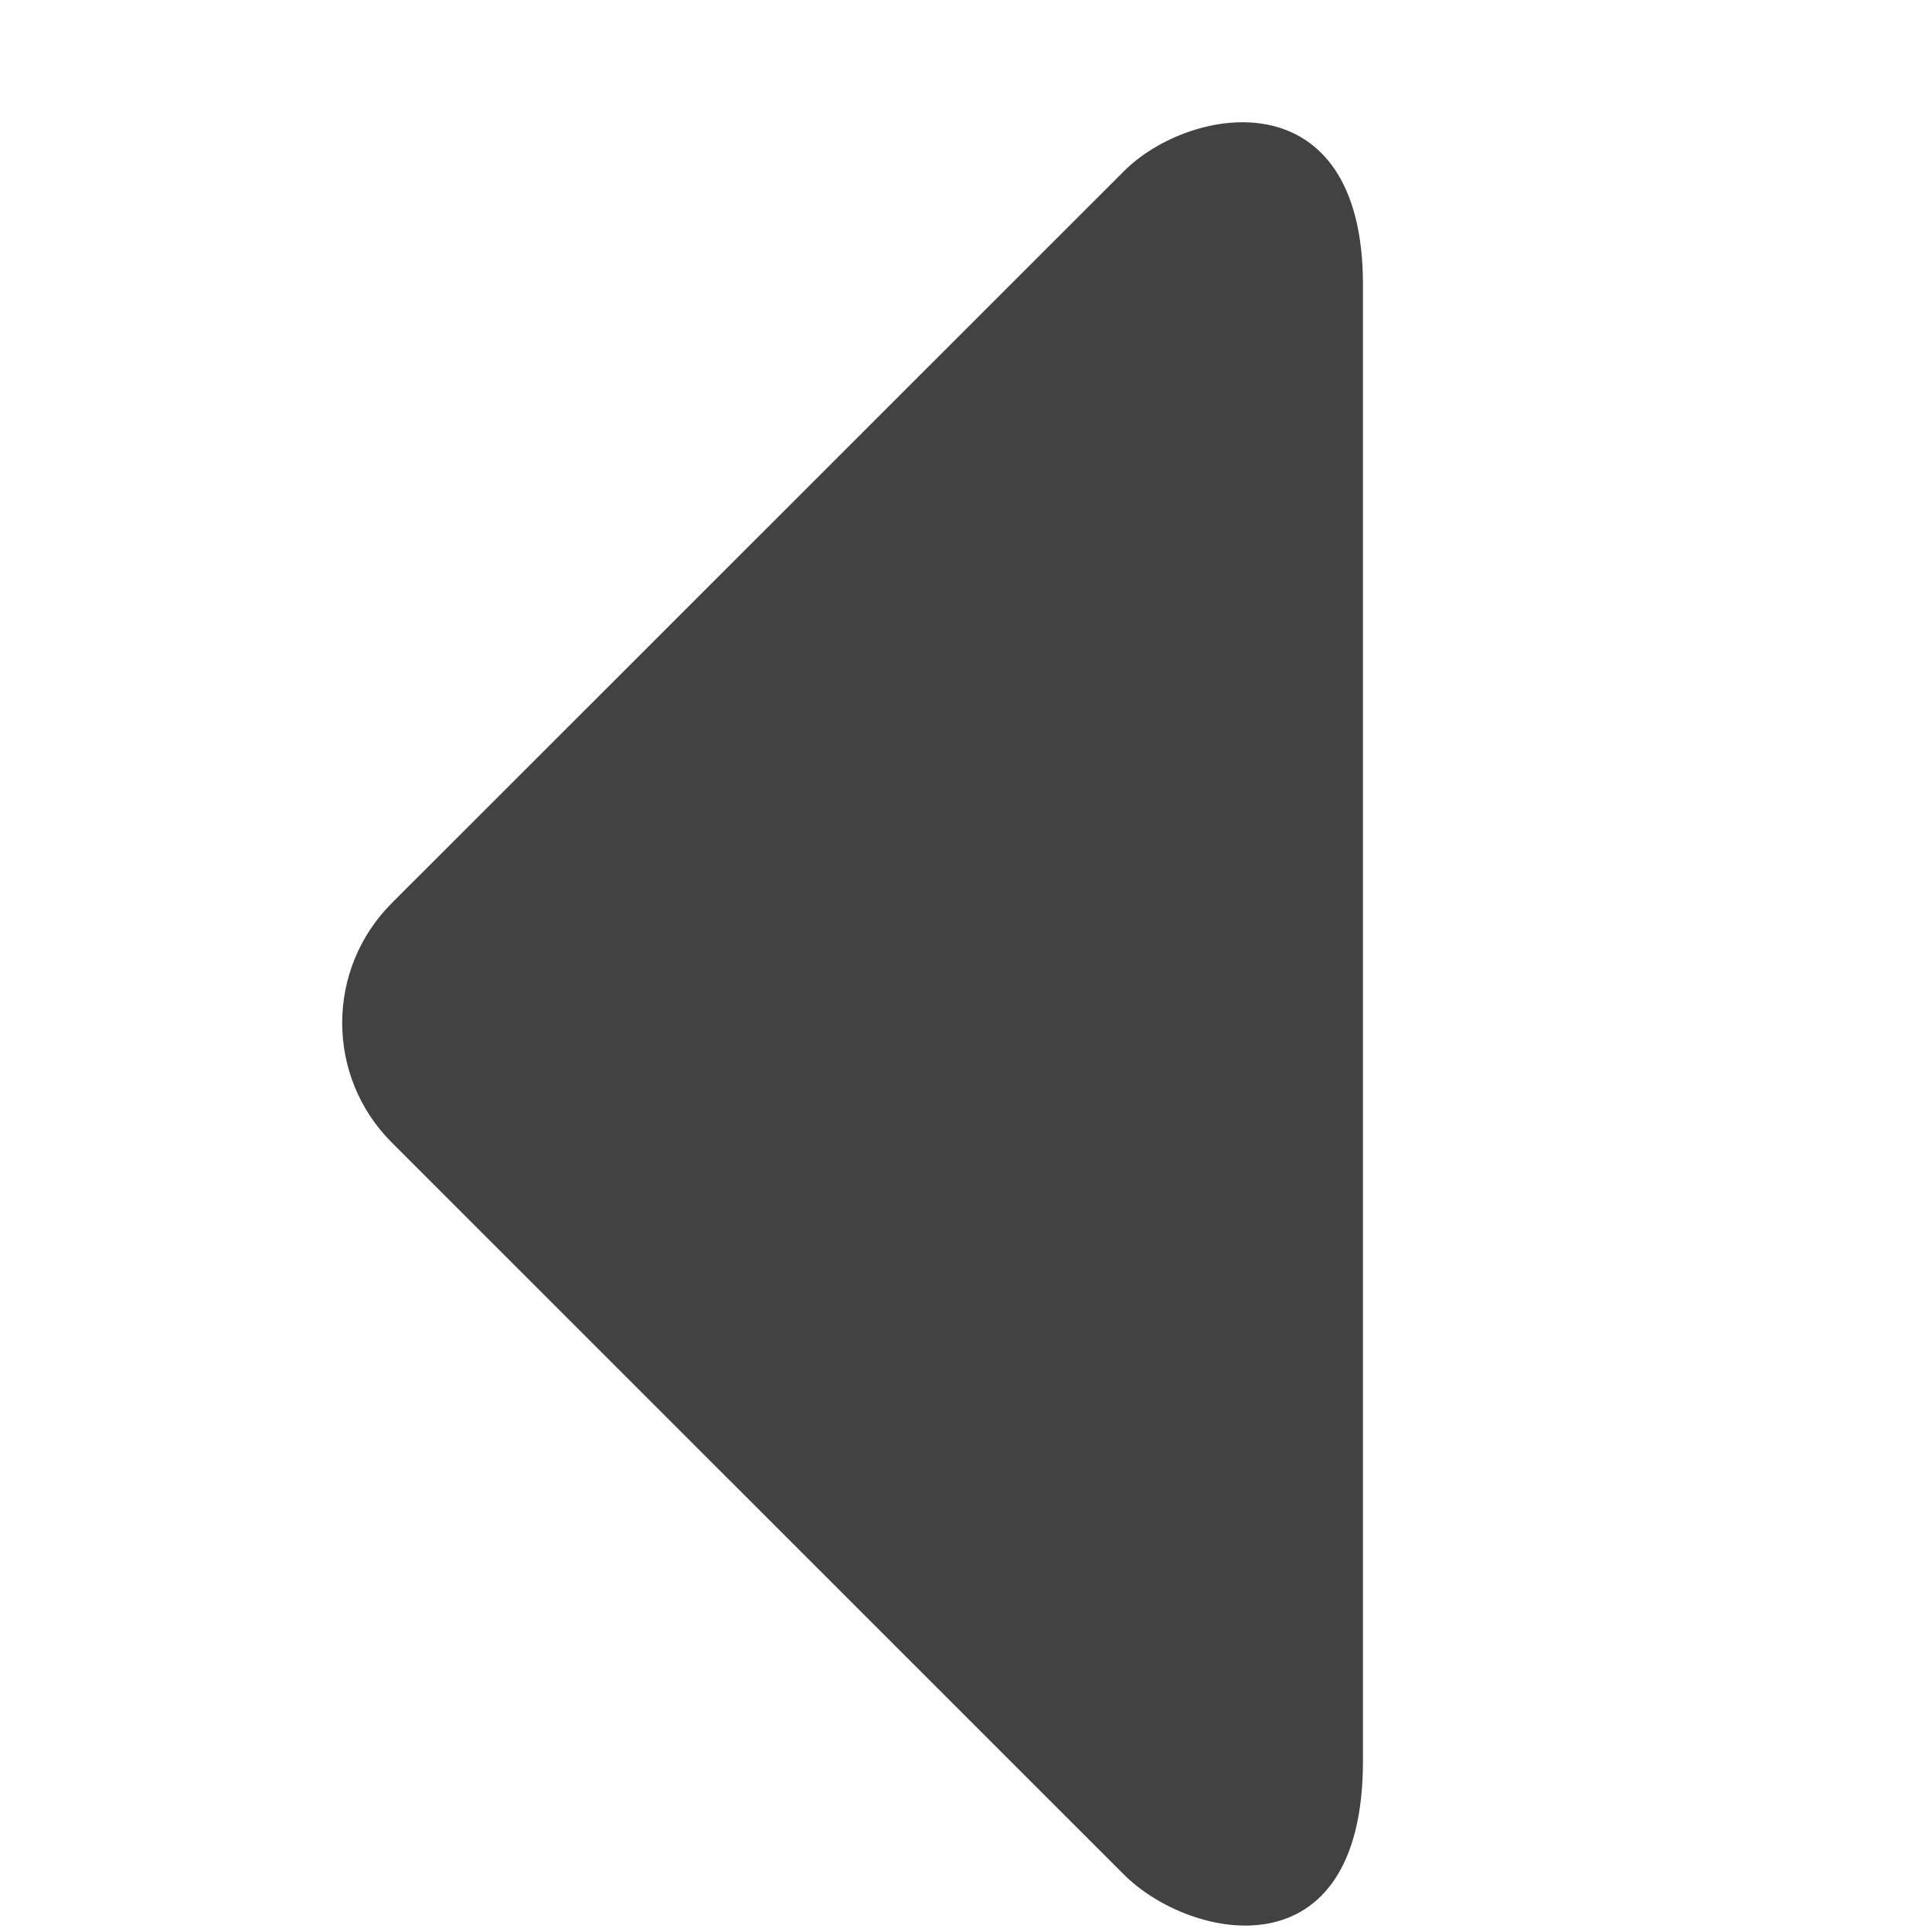
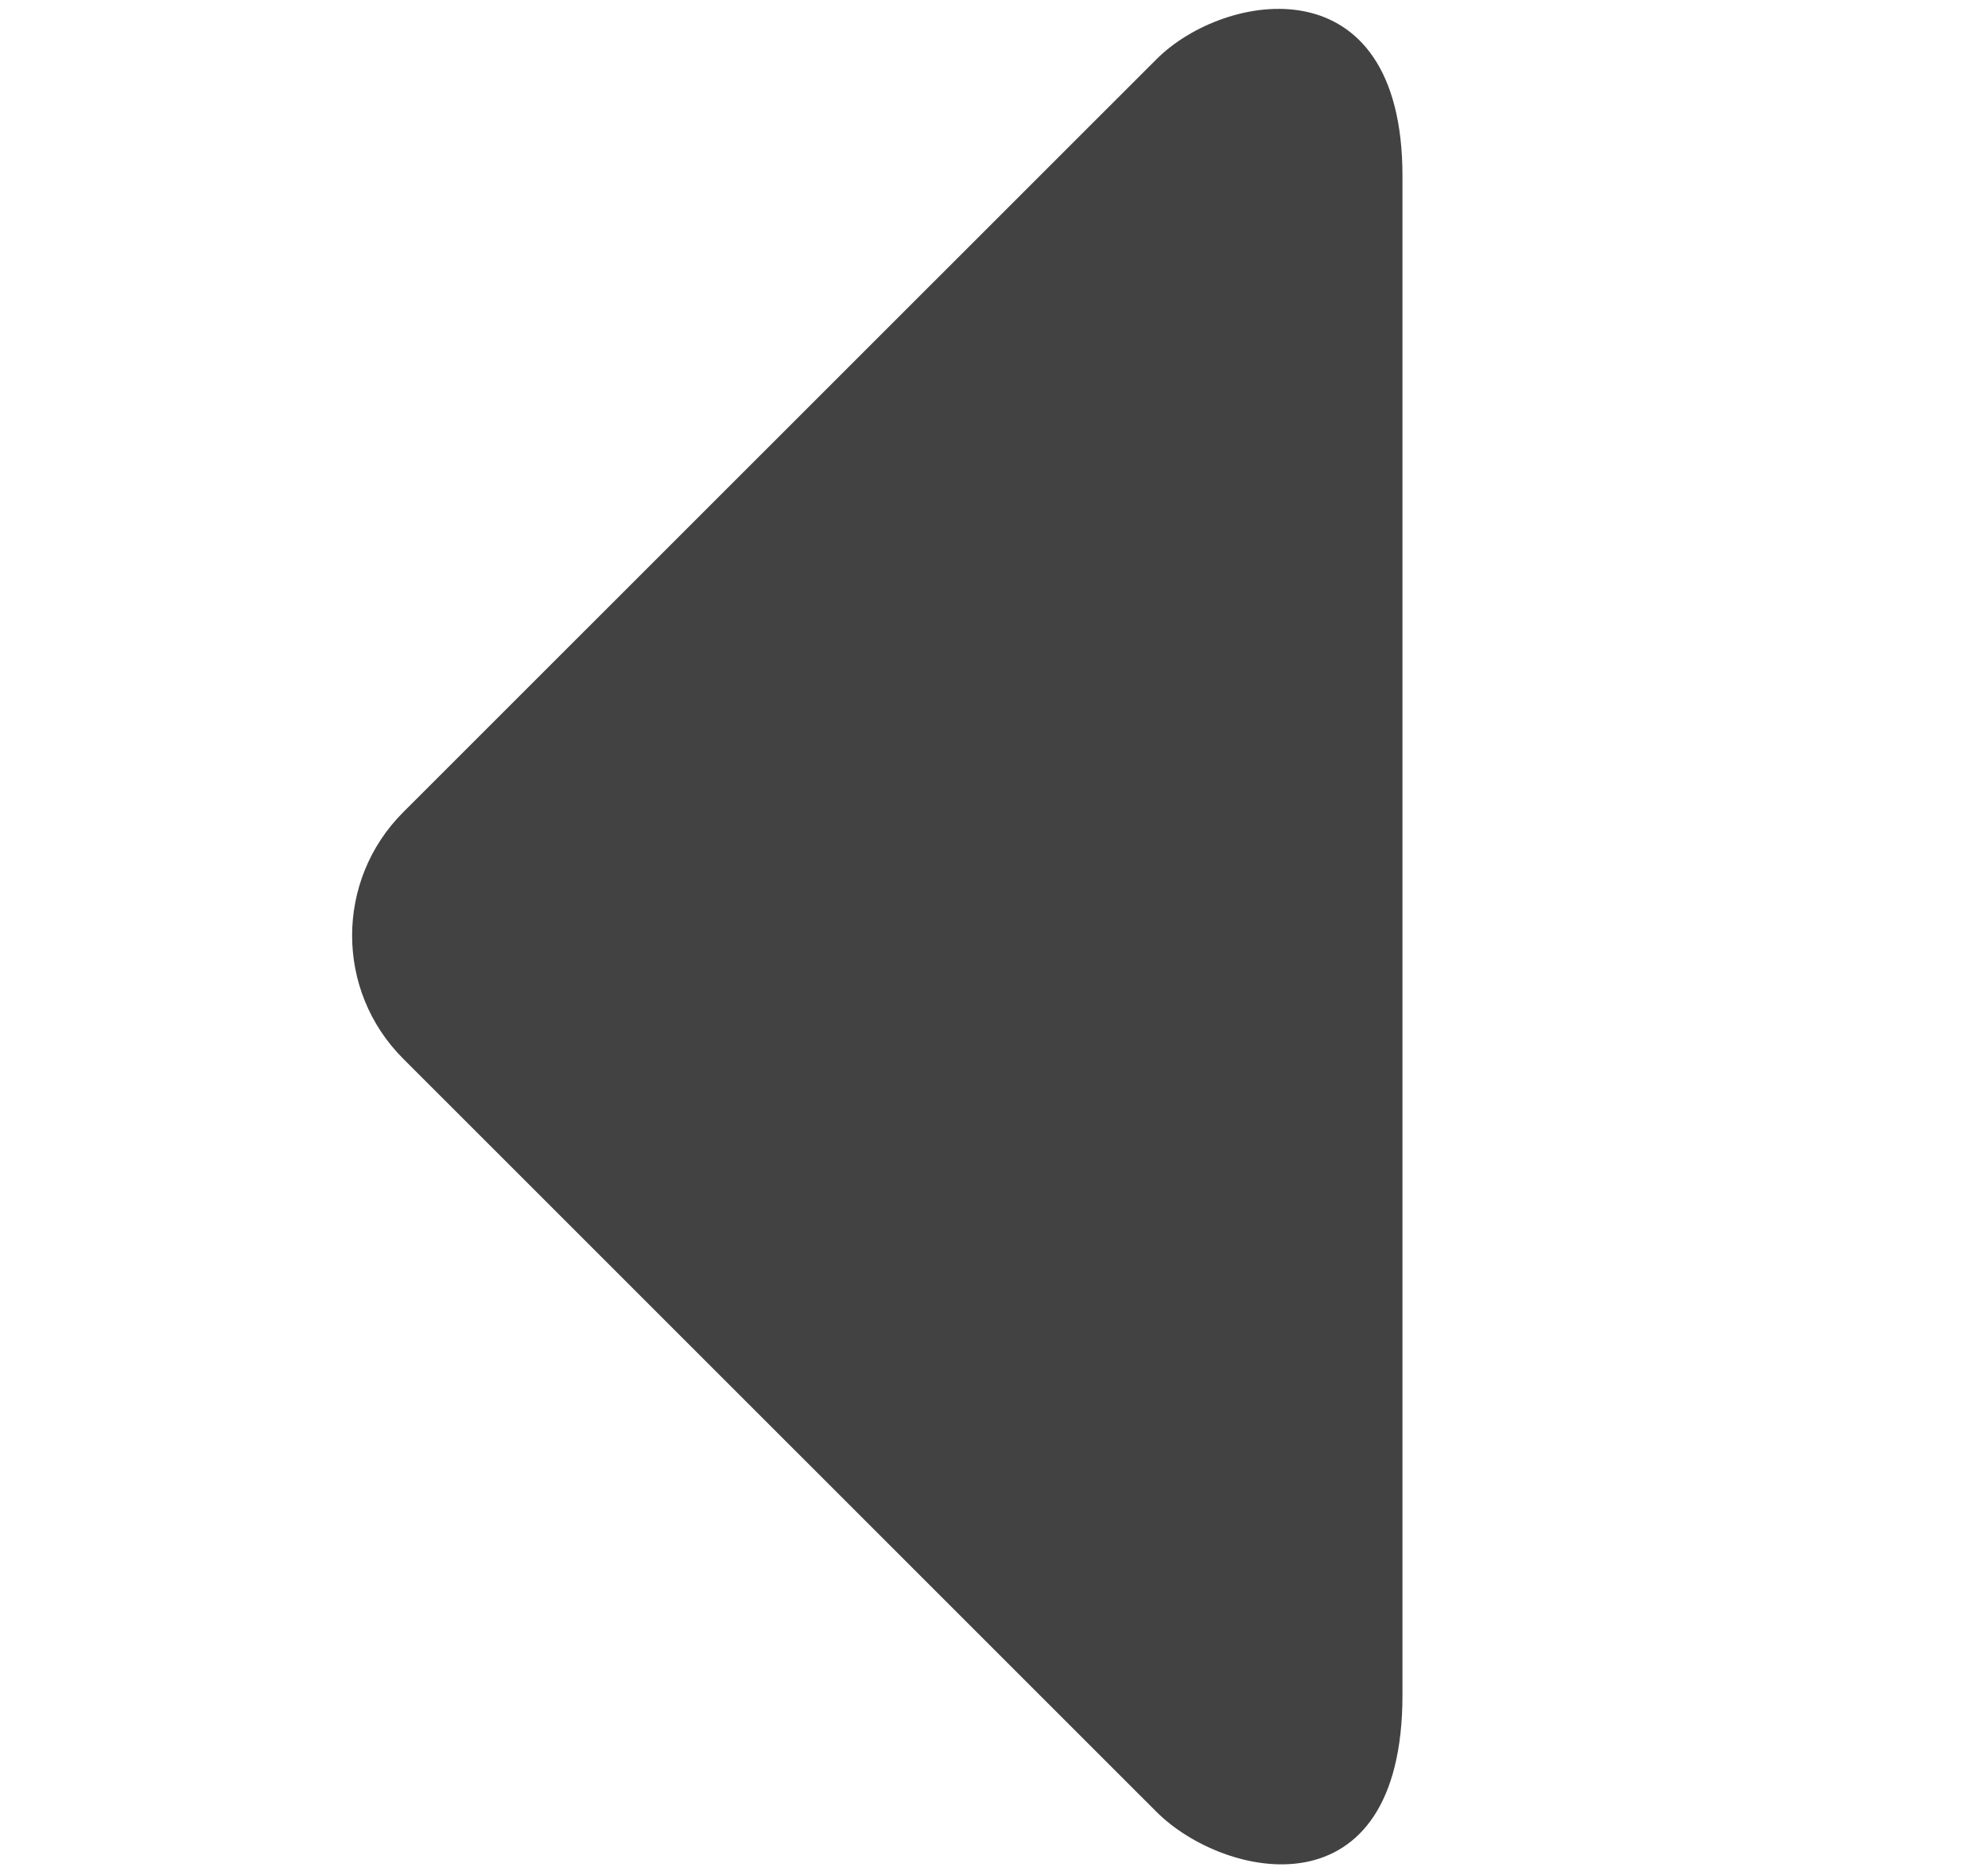
- <svg xmlns="http://www.w3.org/2000/svg" viewBox="0 0 17 17" version="1.1" class="si-glyph si-glyph-triangle-left">
-   <defs />
-   <g stroke="none" stroke-width="1" fill="none" fill-rule="evenodd">
-     <path d="M3.446,10.052 C2.866,9.471 2.866,8.53 3.446,7.948 L9.89,1.506 C10.471,0.924 11.993,0.667 11.993,2.506 L11.993,15.494 C11.993,17.395 10.472,17.076 9.89,16.495 L3.446,10.052 L3.446,10.052 Z" fill="#424242" class="si-glyph-fill" />
-   </g>
+ <svg xmlns="http://www.w3.org/2000/svg" width="17" height="16" viewBox="0 0 17 16" fill="none">
+   <path fill-rule="evenodd" clip-rule="evenodd" d="M3.446 9.052C2.866 8.471 2.866 7.53 3.446 6.948L9.89 0.506C10.471 -0.076 11.993 -0.333 11.993 1.506V14.494C11.993 16.395 10.472 16.076 9.89 15.495L3.446 9.052Z" fill="#424242" />
</svg>
